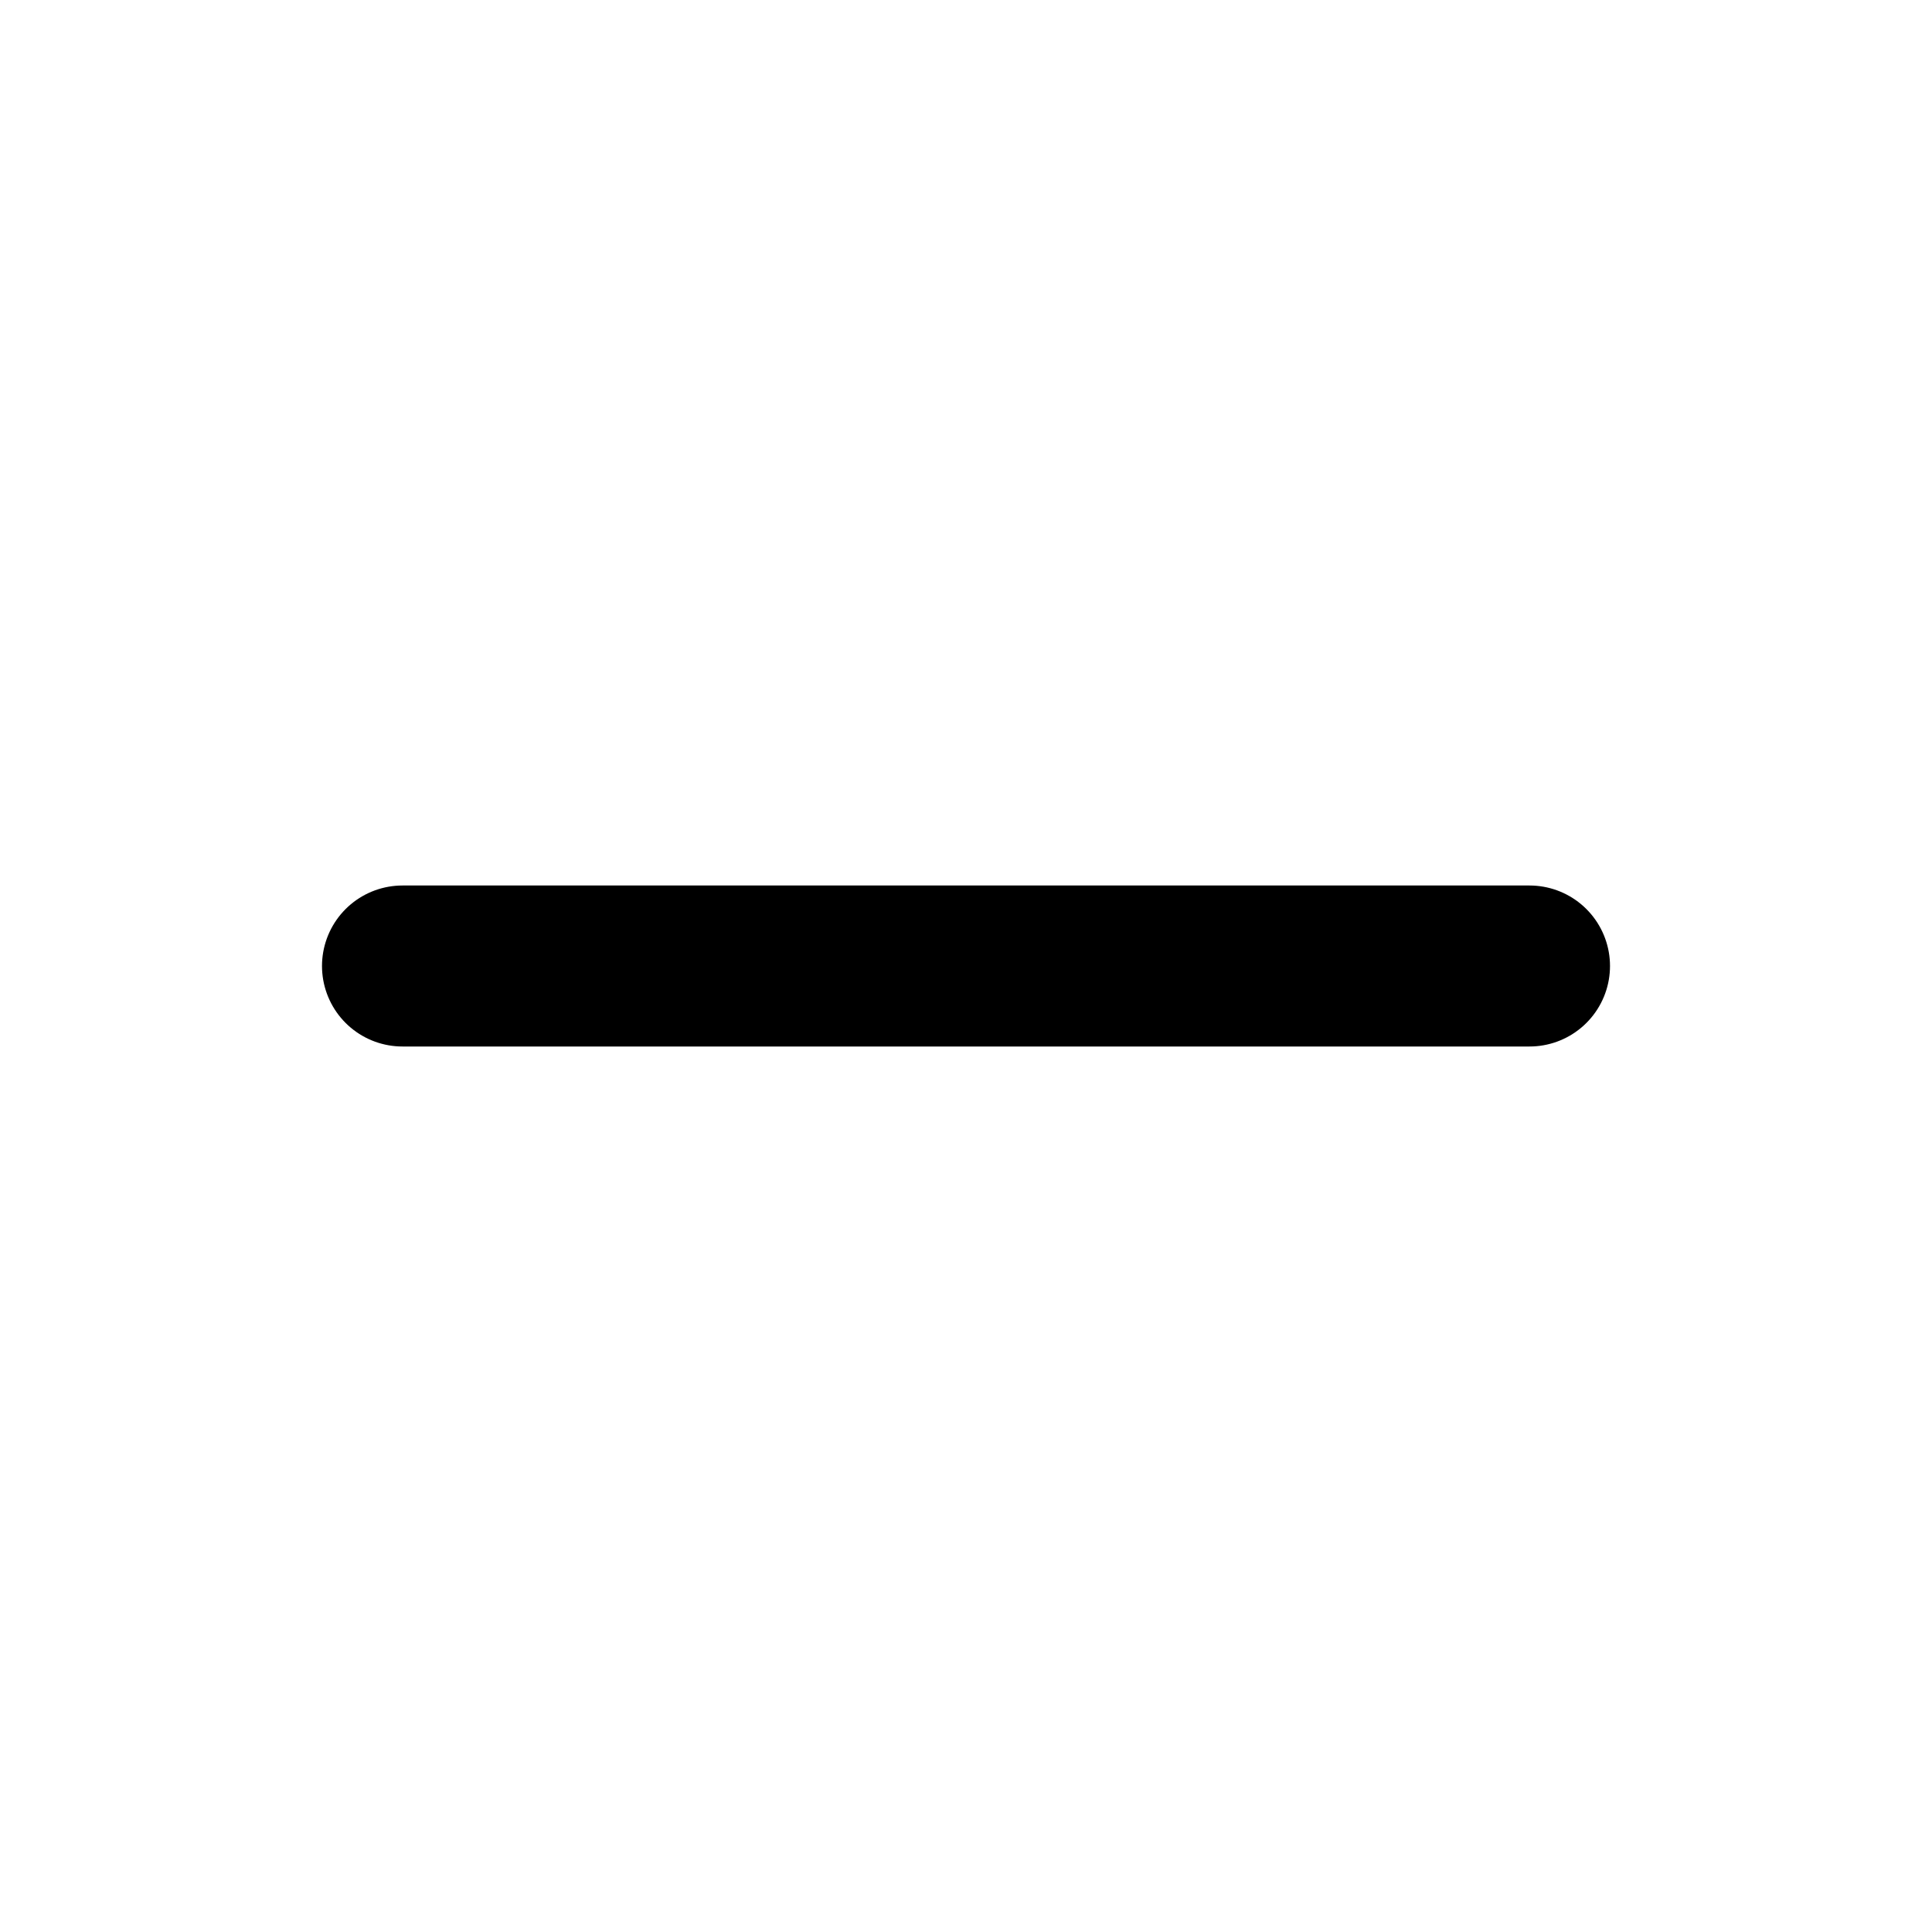
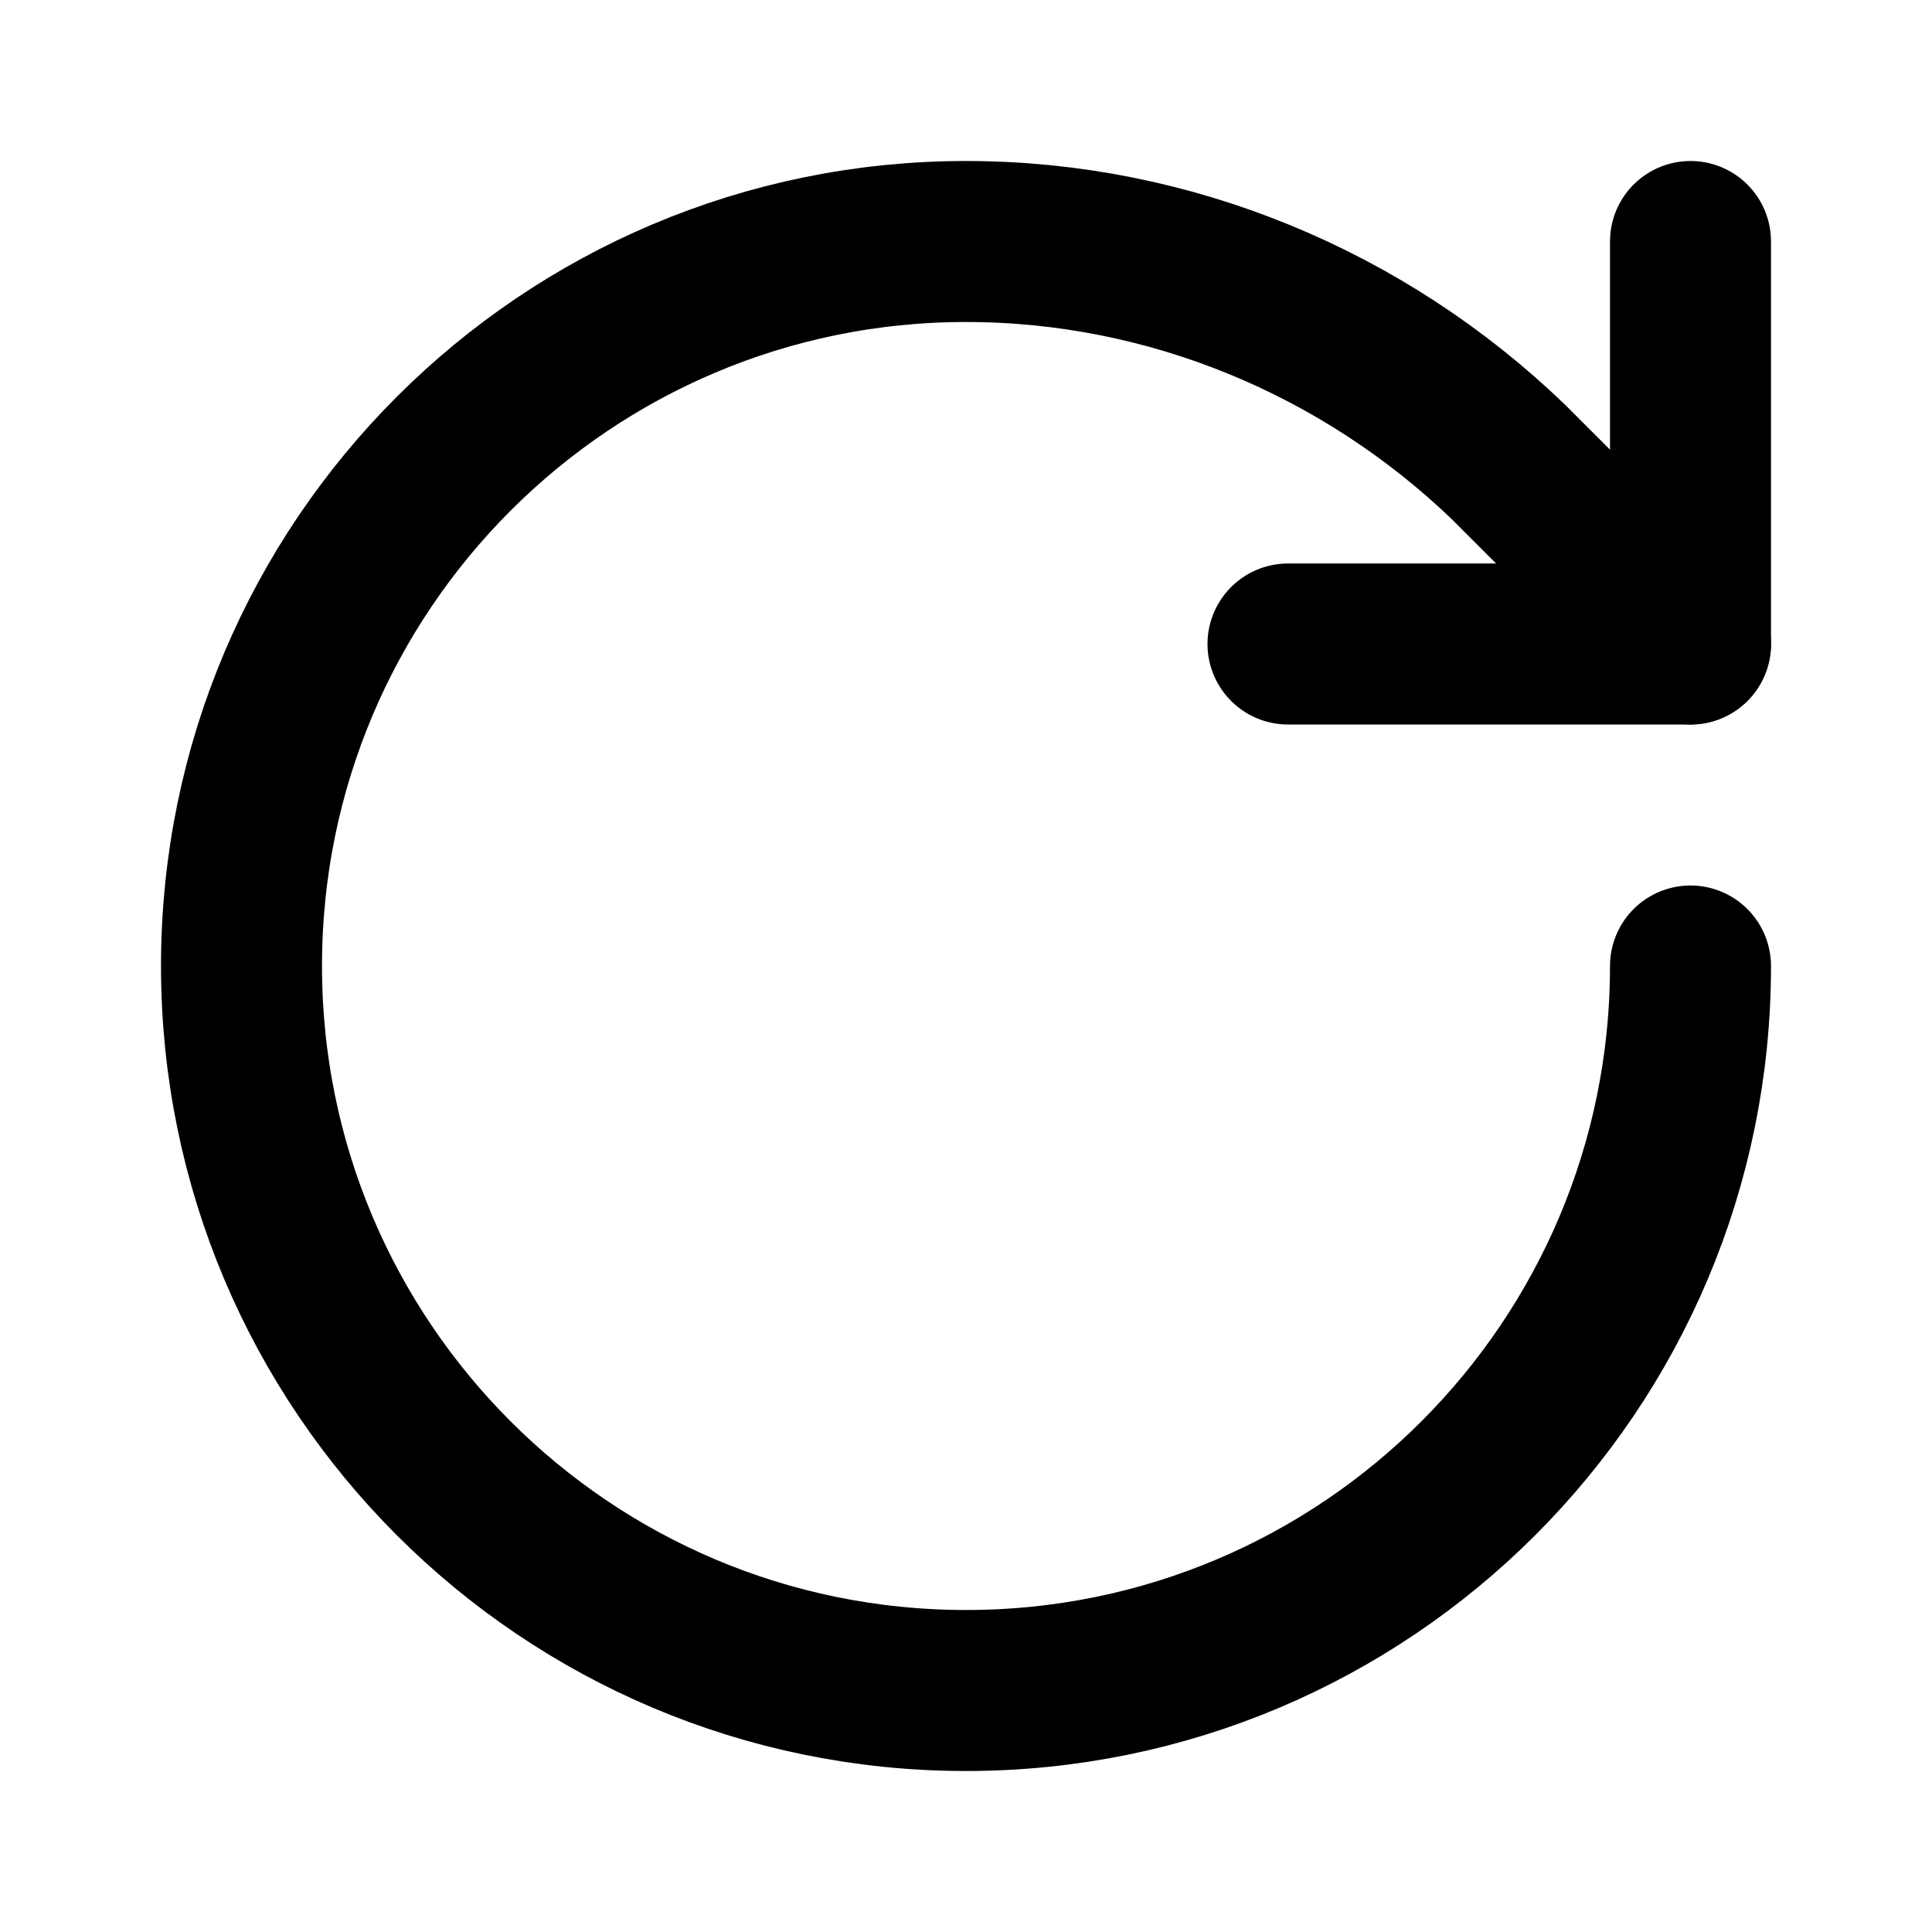
<svg xmlns="http://www.w3.org/2000/svg" width="24" height="24" viewBox="0 0 24 24" fill="none" stroke="currentColor" stroke-width="2" stroke-linecap="round" stroke-linejoin="round">
-   <path d="M5 12h14" />
+   <path d="M21 12a9 9 0 1 1-9-9c2.52 0 4.93 1 6.74 2.74L21 8" />
+   <path d="M21 3v5h-5" />
</svg>
